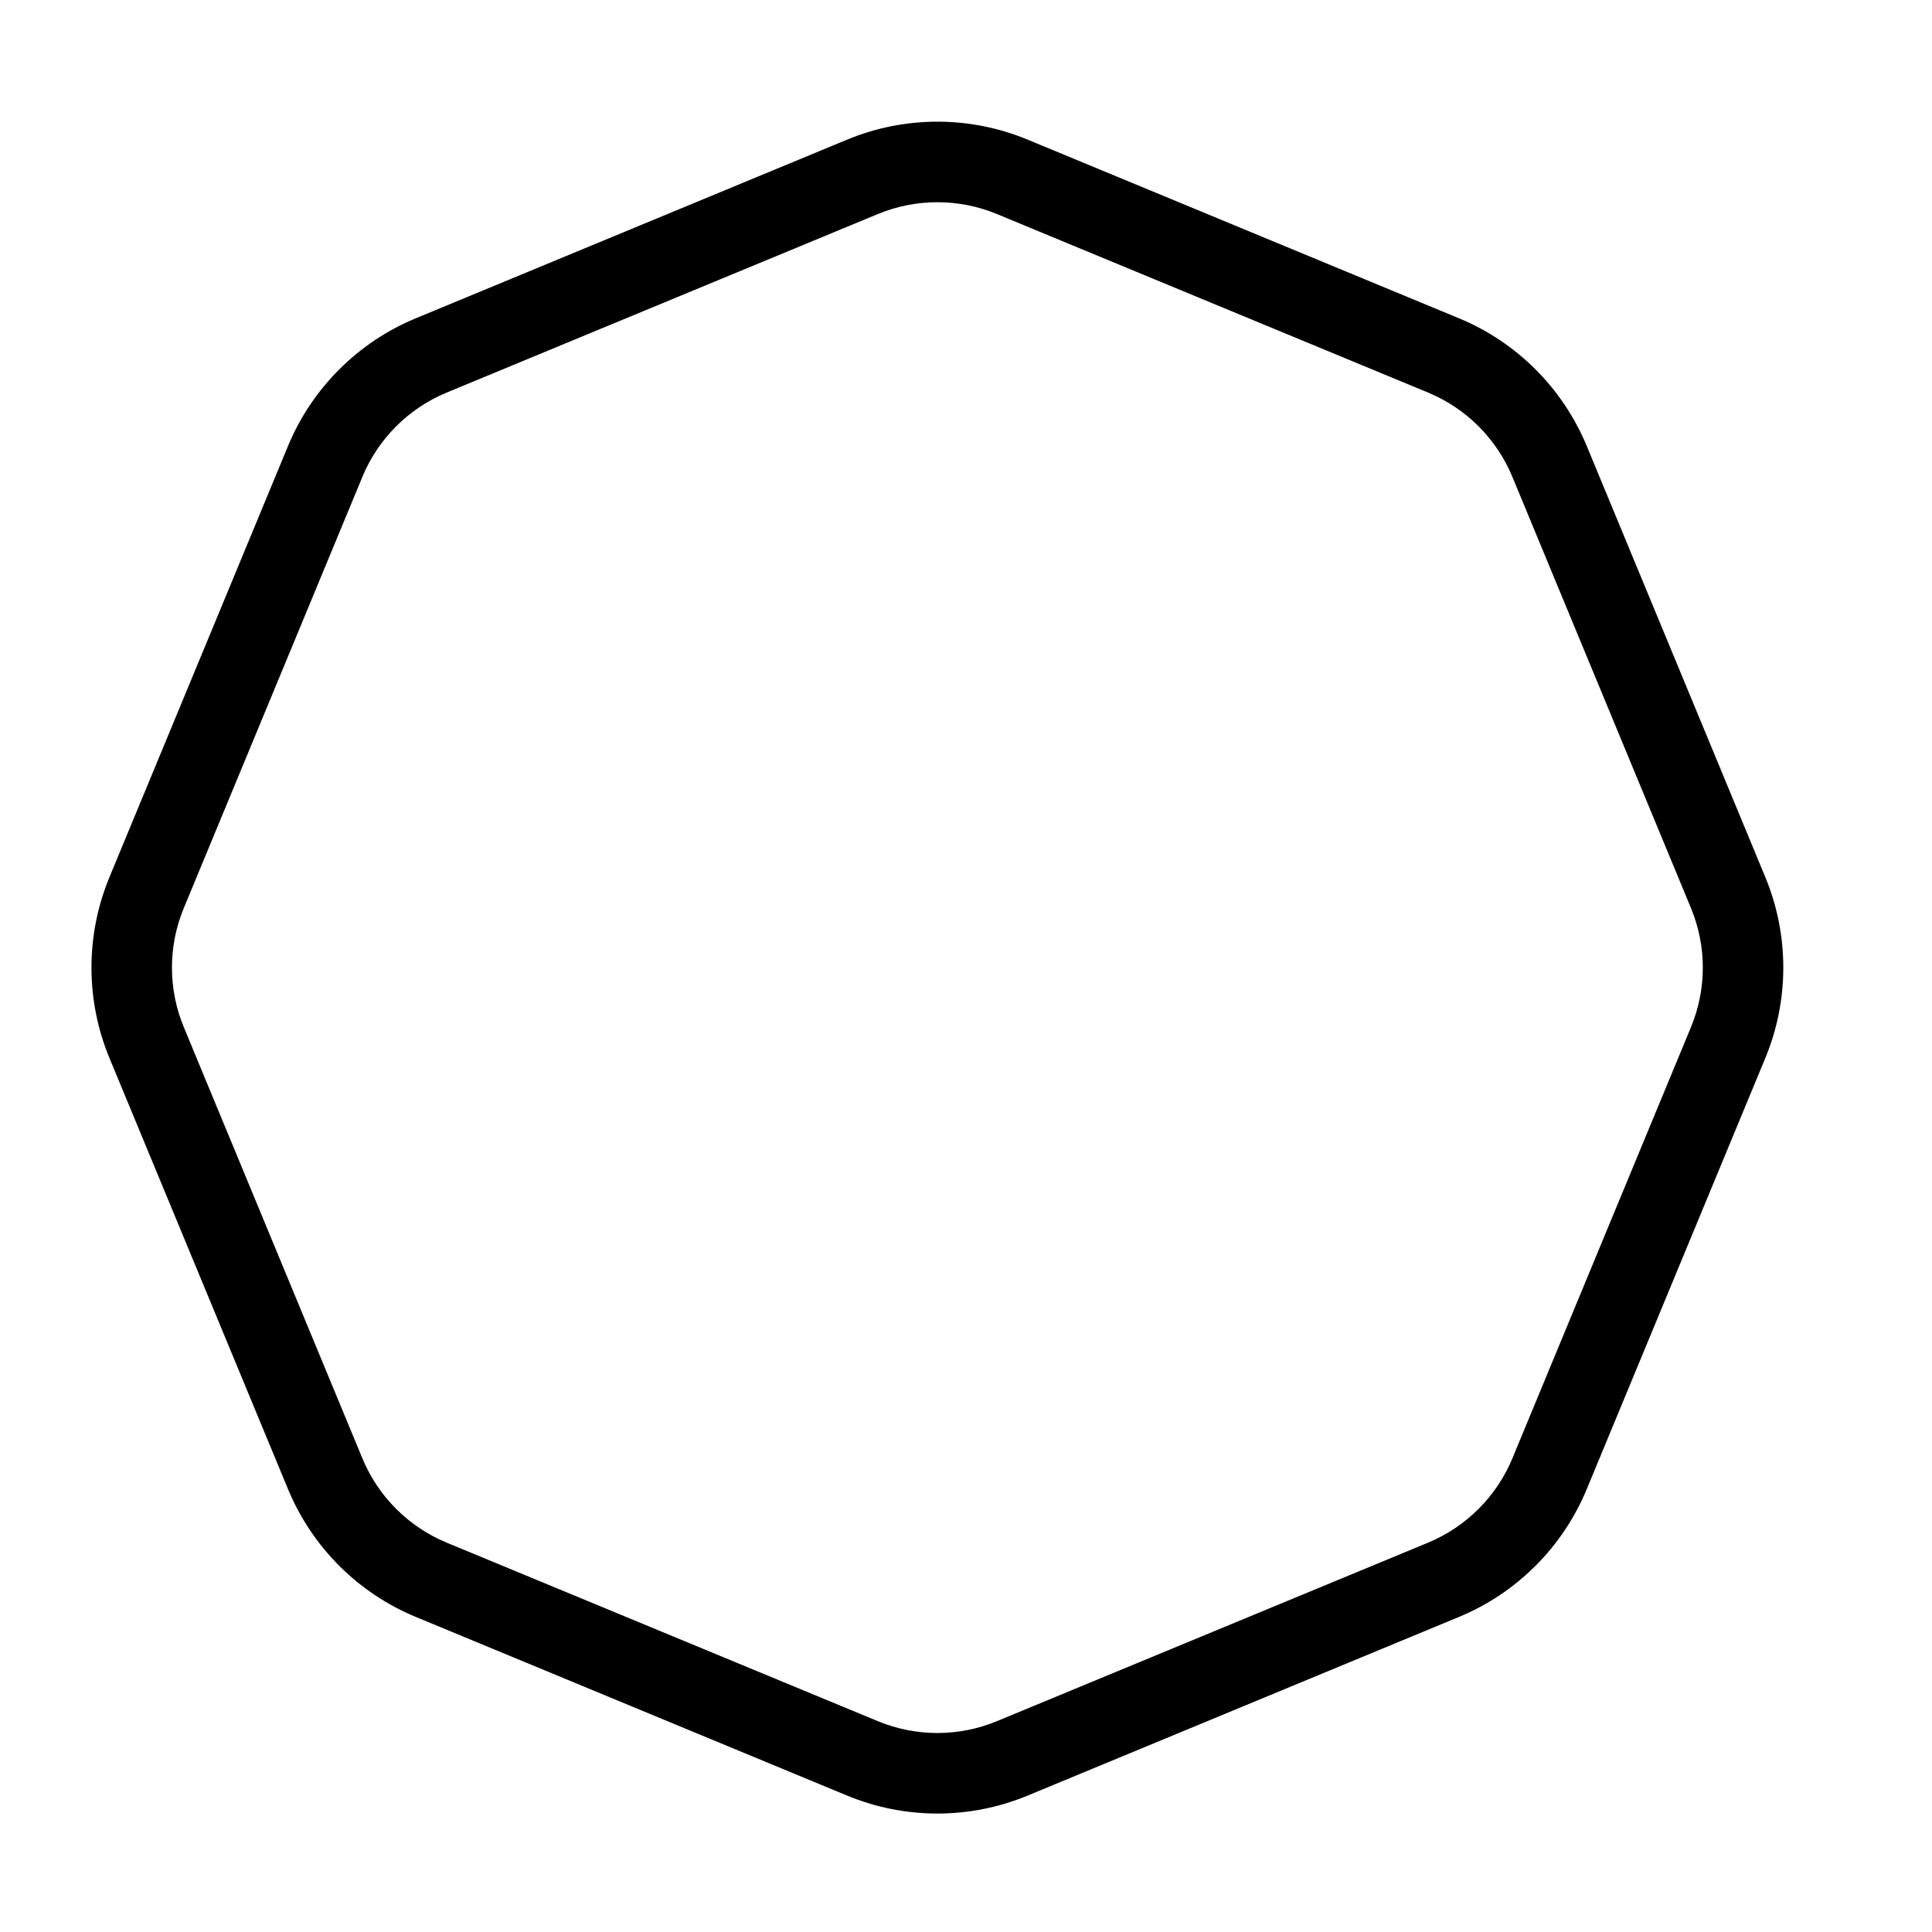
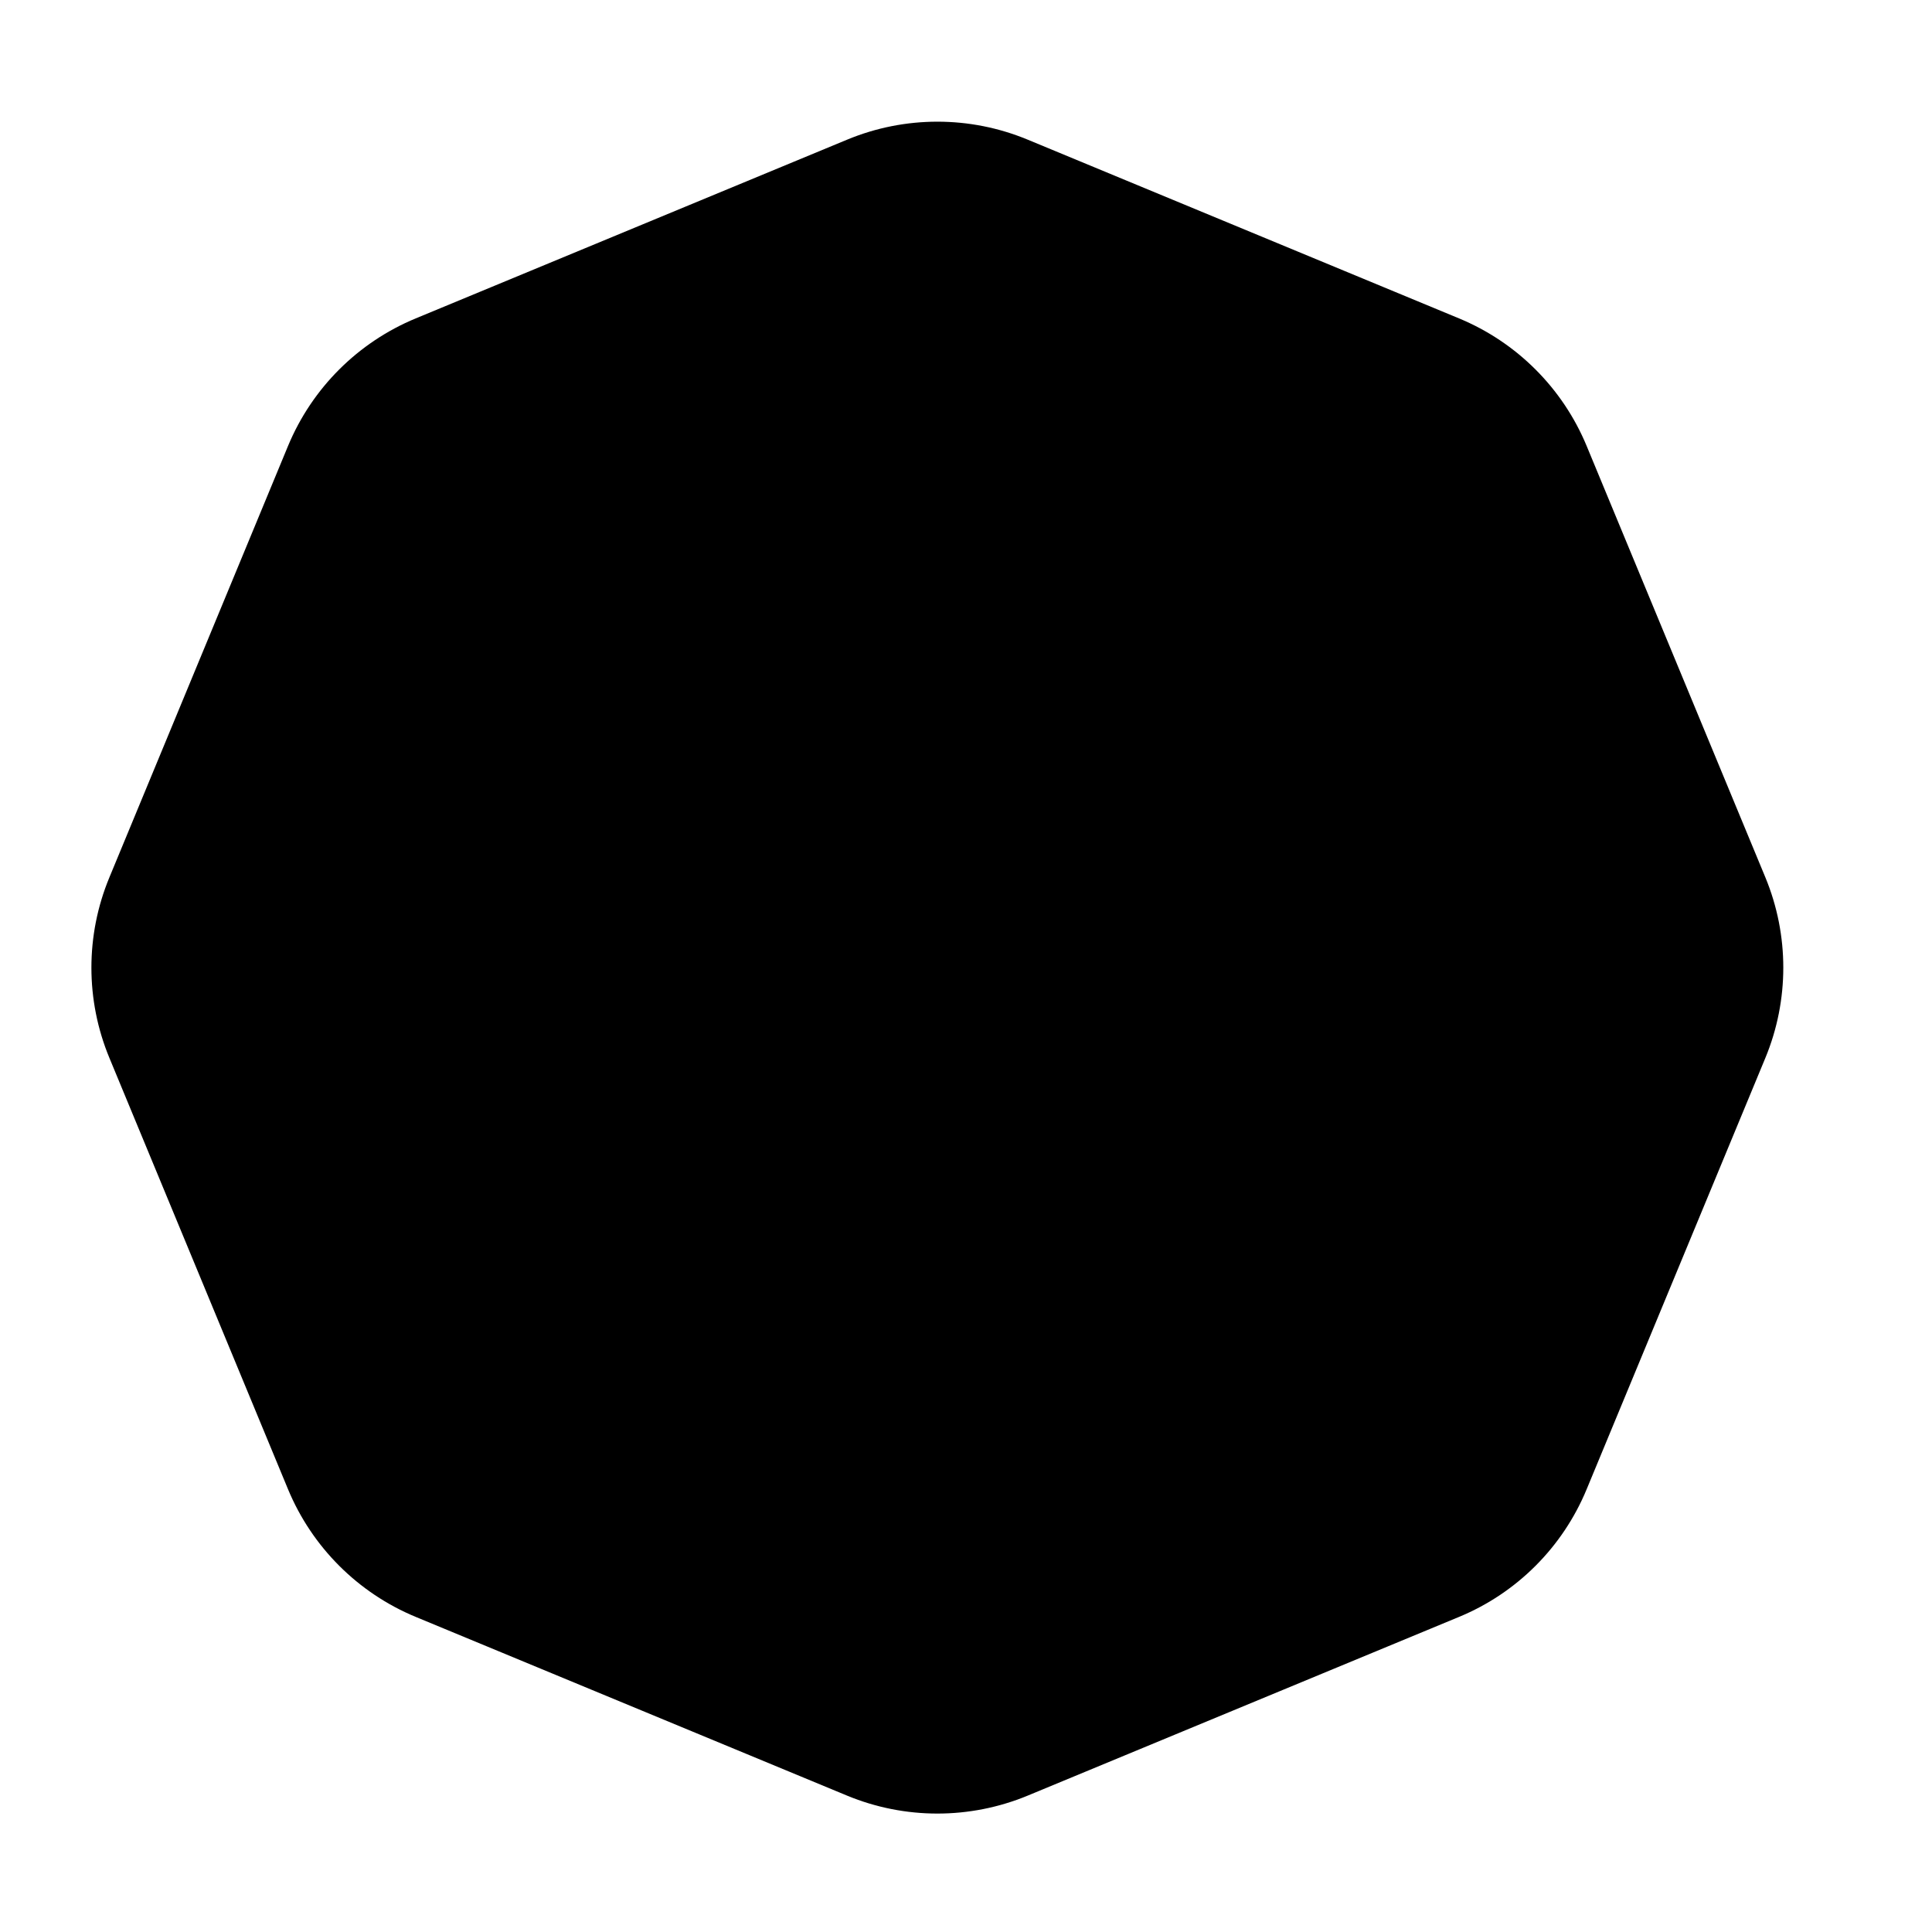
<svg xmlns="http://www.w3.org/2000/svg" width="24" height="24" viewBox="0 0 24 24" fill="none">
-   <path fill-rule="evenodd" clip-rule="evenodd" d="M1.359 13.142C1.062 12.424 1.062 11.616 1.359 10.898L3.578 5.54C3.876 4.822 4.447 4.251 5.165 3.954L10.522 1.735C11.241 1.437 12.048 1.437 12.767 1.735L18.124 3.954C18.842 4.251 19.413 4.822 19.711 5.54L21.93 10.898C22.227 11.616 22.227 12.424 21.93 13.142L19.711 18.499C19.413 19.218 18.842 19.789 18.124 20.086L12.767 22.305C12.048 22.603 11.241 22.603 10.522 22.305L5.165 20.086C4.447 19.789 3.876 19.218 3.578 18.499L1.359 13.142ZM2.283 11.281C2.087 11.754 2.087 12.286 2.283 12.759L4.502 18.117C4.698 18.59 5.074 18.966 5.548 19.163L10.905 21.381C11.379 21.577 11.911 21.577 12.384 21.381L17.741 19.163C18.214 18.966 18.591 18.59 18.787 18.117L21.006 12.759C21.202 12.286 21.202 11.754 21.006 11.281L18.787 5.923C18.591 5.45 18.214 5.073 17.741 4.877L12.384 2.659C11.911 2.463 11.379 2.463 10.905 2.659L5.548 4.877C5.075 5.073 4.698 5.45 4.502 5.923L2.283 11.281Z" fill="black" />
+   <path d="M1.359 13.142C1.061 12.424 1.061 11.617 1.359 10.899L3.578 5.54C3.876 4.822 4.447 4.252 5.165 3.955L10.523 1.735C11.241 1.437 12.049 1.437 12.767 1.735L18.124 3.955C18.842 4.252 19.413 4.823 19.71 5.54L21.93 10.899C22.227 11.617 22.227 12.424 21.93 13.142L19.71 18.5C19.413 19.218 18.843 19.789 18.124 20.086L12.766 22.306C12.048 22.603 11.241 22.603 10.523 22.306L5.165 20.086C4.447 19.789 3.876 19.218 3.578 18.5L1.359 13.142Z" fill="black" />
</svg>
